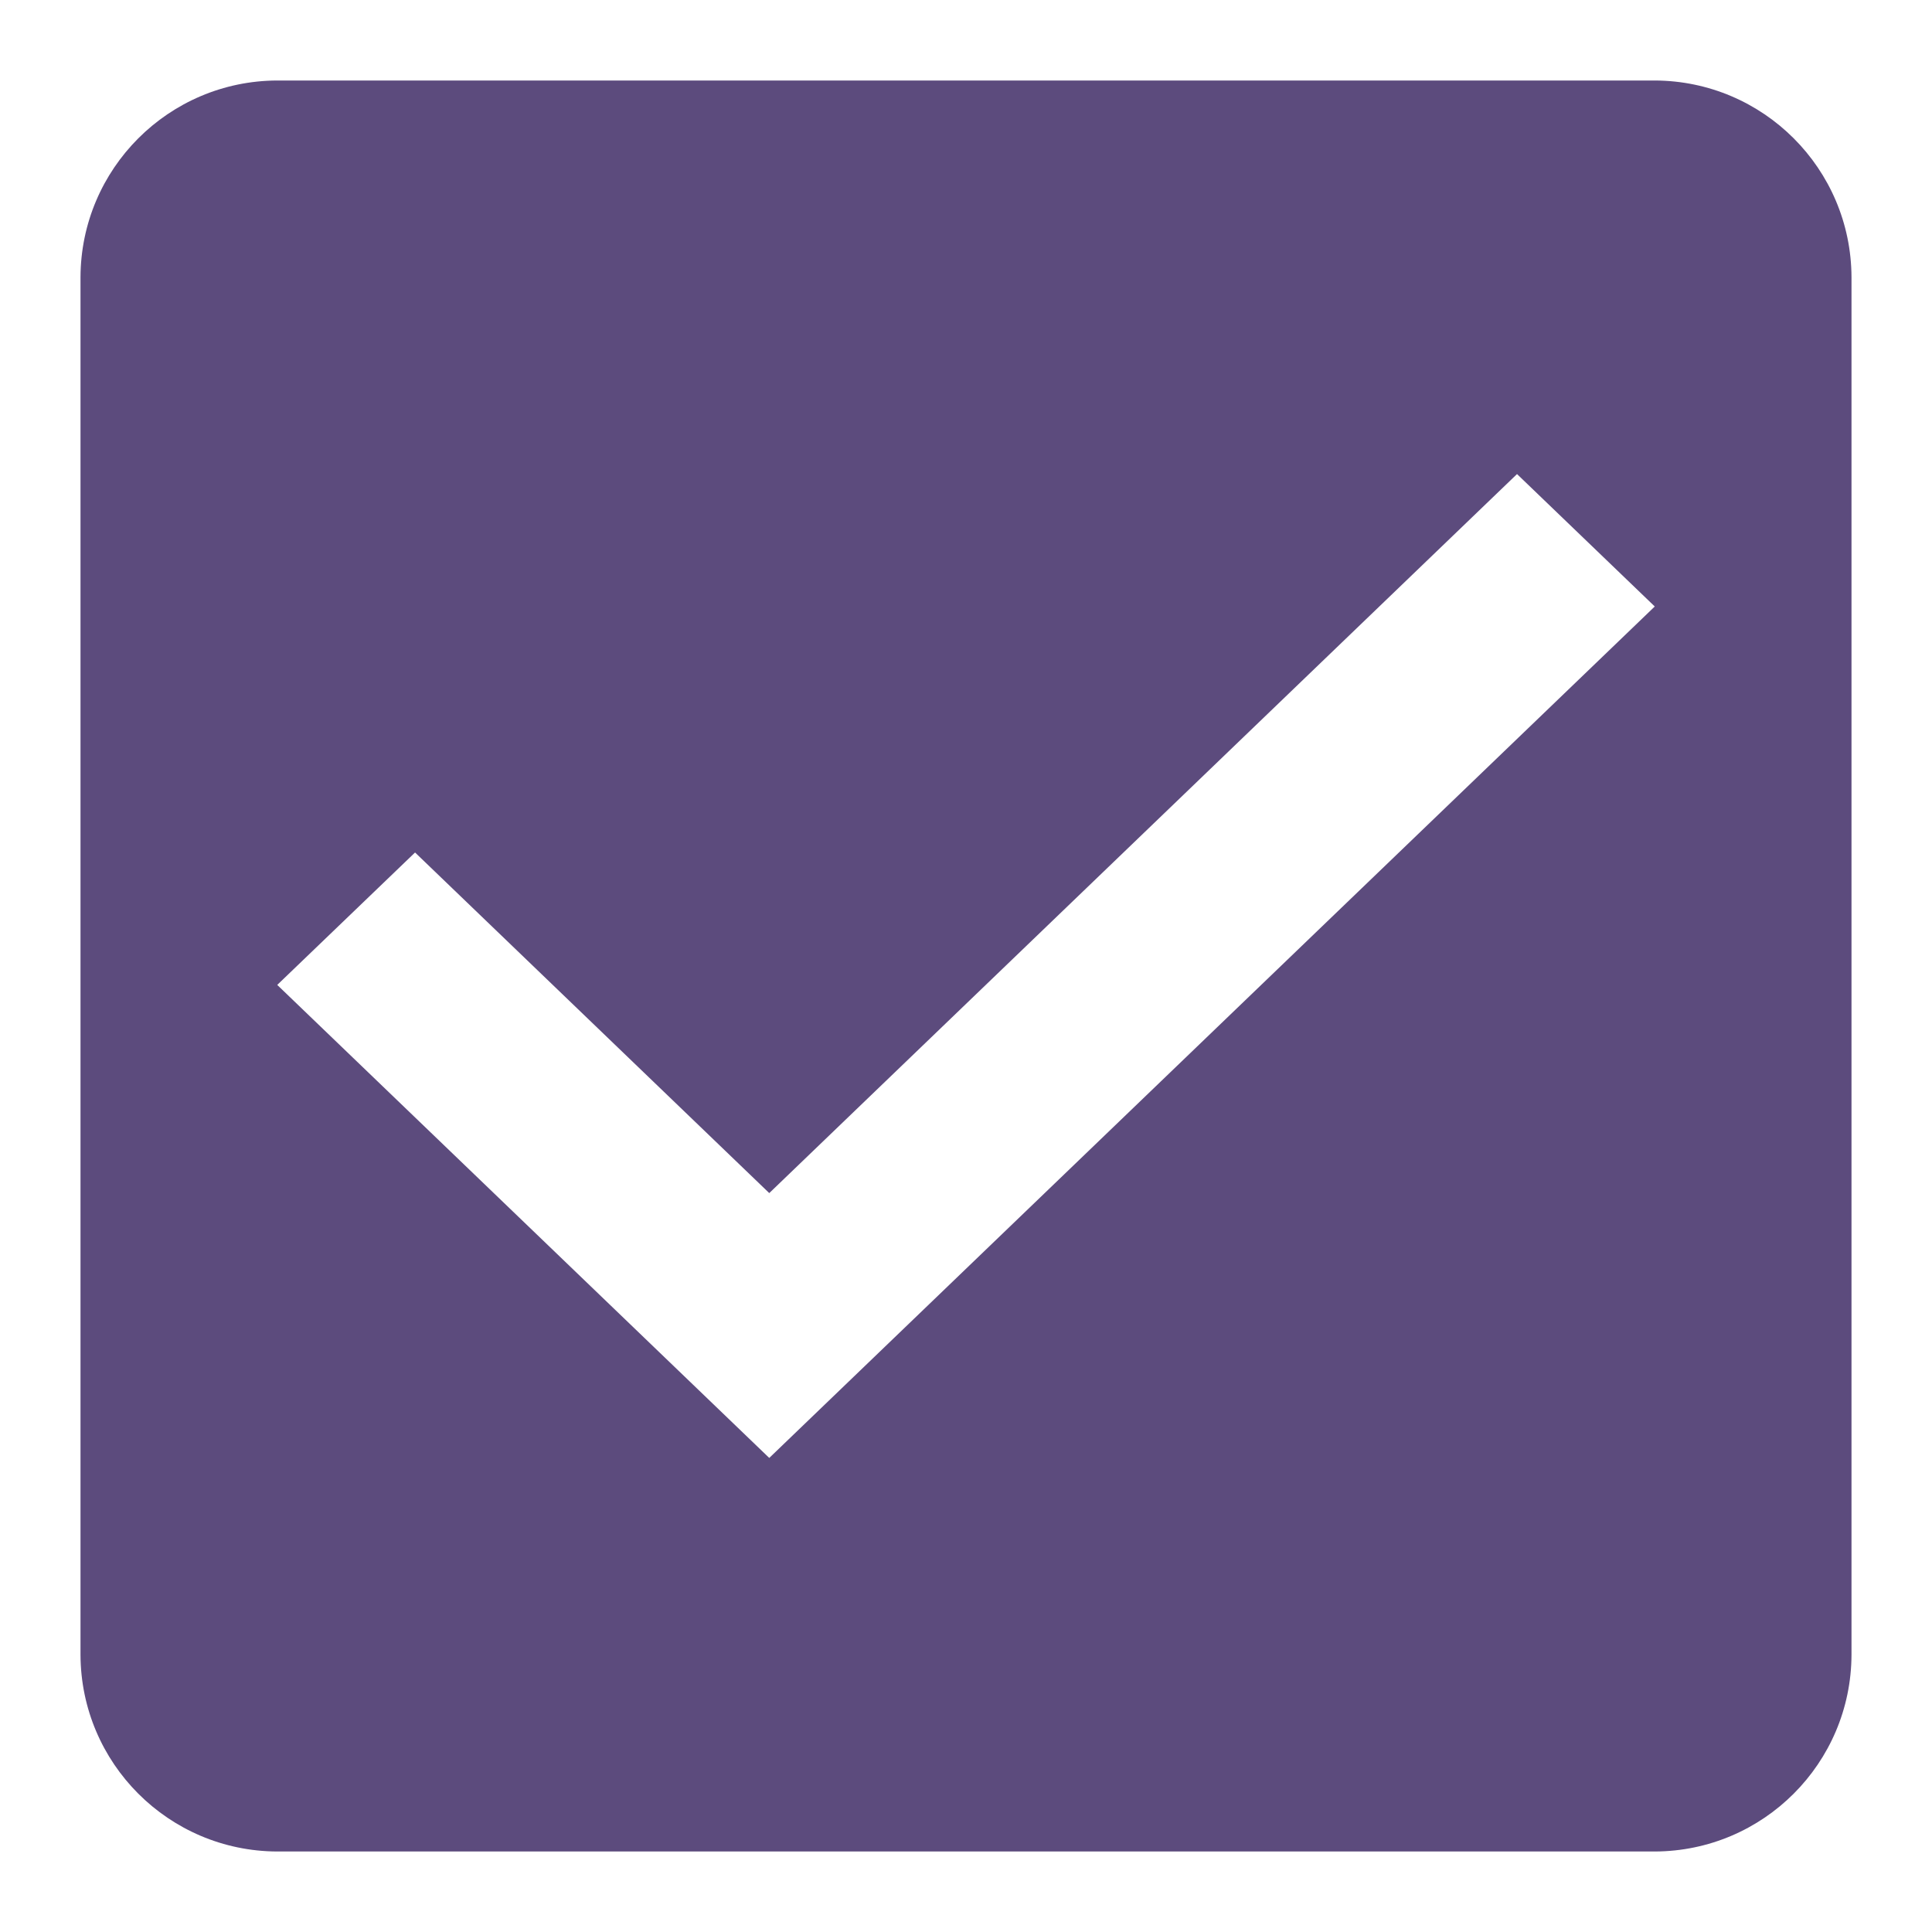
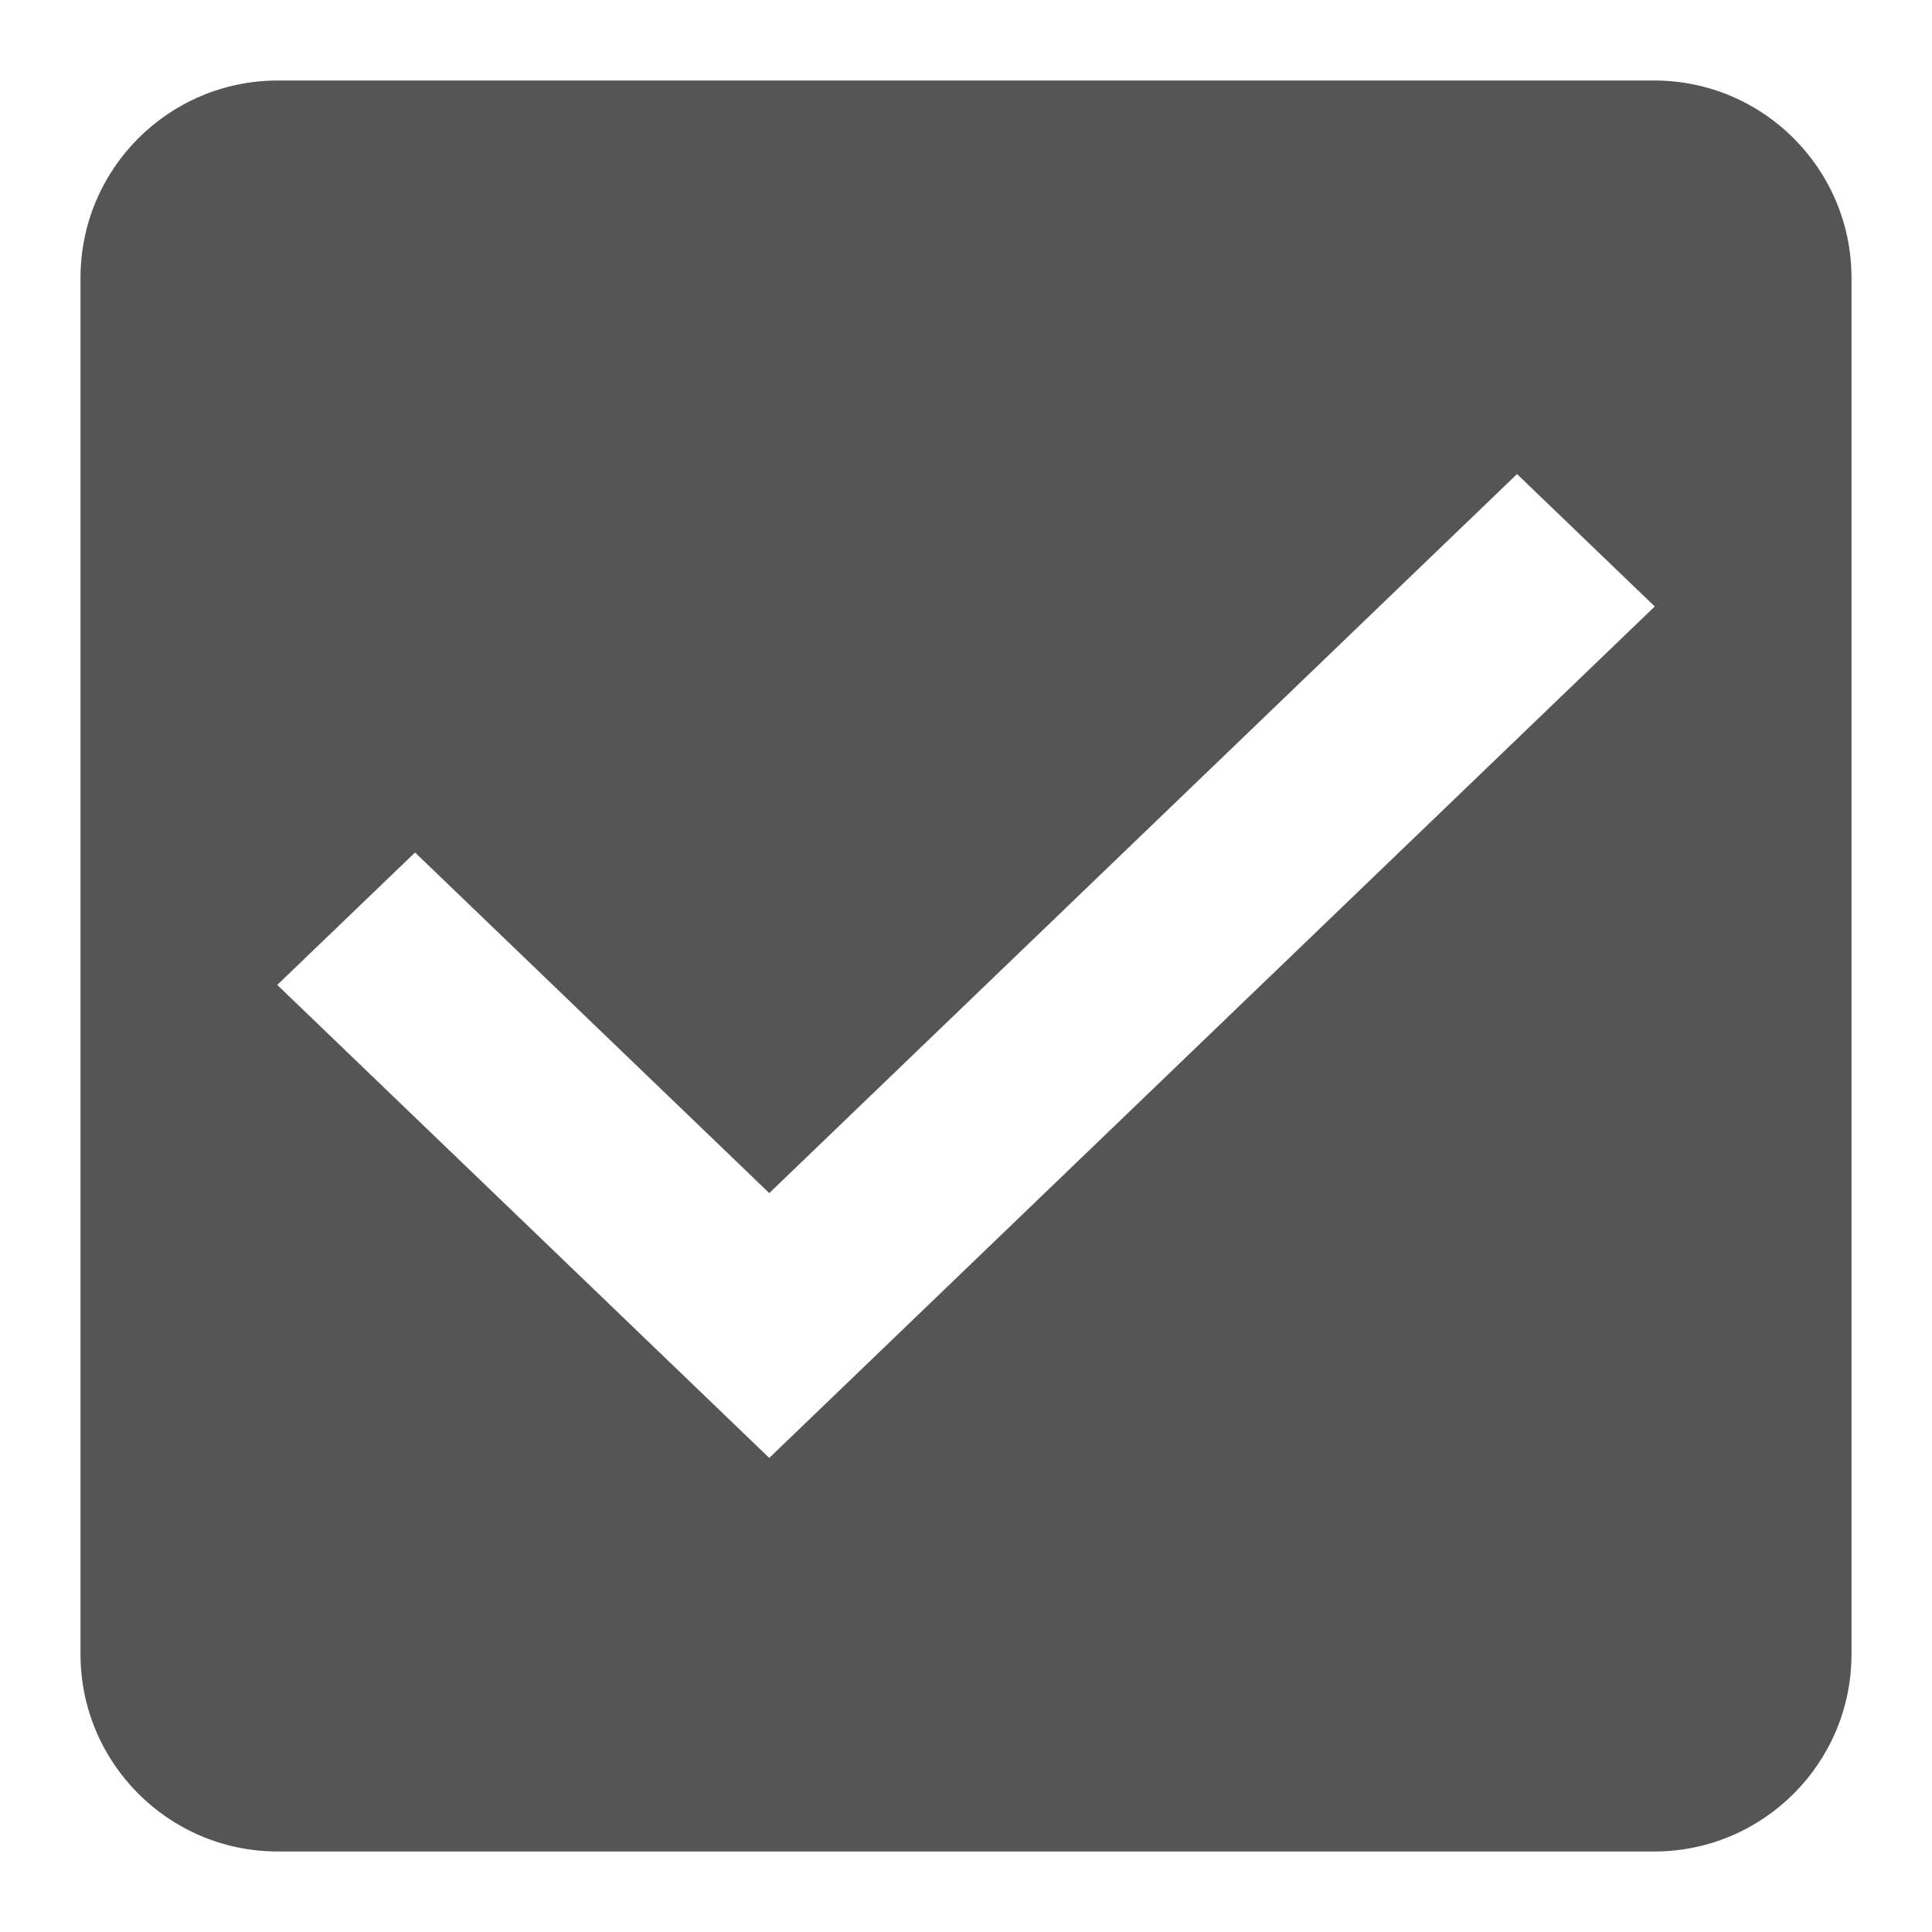
<svg xmlns="http://www.w3.org/2000/svg" width="24" height="24" viewBox="0 0 24 24">
  <defs>
    <style type="text/css">
-             .cls-1{fill:#5c4b7d;fill-rule:evenodd}.cls-2{fill:none}
+             .cls-1{fill:#555555;fill-rule:evenodd}.cls-2{fill:none}
        </style>
  </defs>
  <g id="check_active" transform="translate(-290 -244)">
    <g id="Group_8199" data-name="Group 8199" transform="translate(291 245)">
      <path id="check_on_light" d="M22.556 3H5.444A2.452 2.452 0 0 0 3 5.444v17.112A2.452 2.452 0 0 0 5.444 25h17.112A2.452 2.452 0 0 0 25 22.556V5.444A2.452 2.452 0 0 0 22.556 3zm-11 17.111l-6.112-5.876 1.712-1.645 4.4 4.231 9.289-8.932 1.711 1.645-11 10.577z" class="cls-1" transform="translate(-3 -3)" />
    </g>
    <path id="Rectangle_4538" d="M0 0h24v24H0z" class="cls-2" data-name="Rectangle 4538" transform="translate(290 244)" />
  </g>
</svg>
